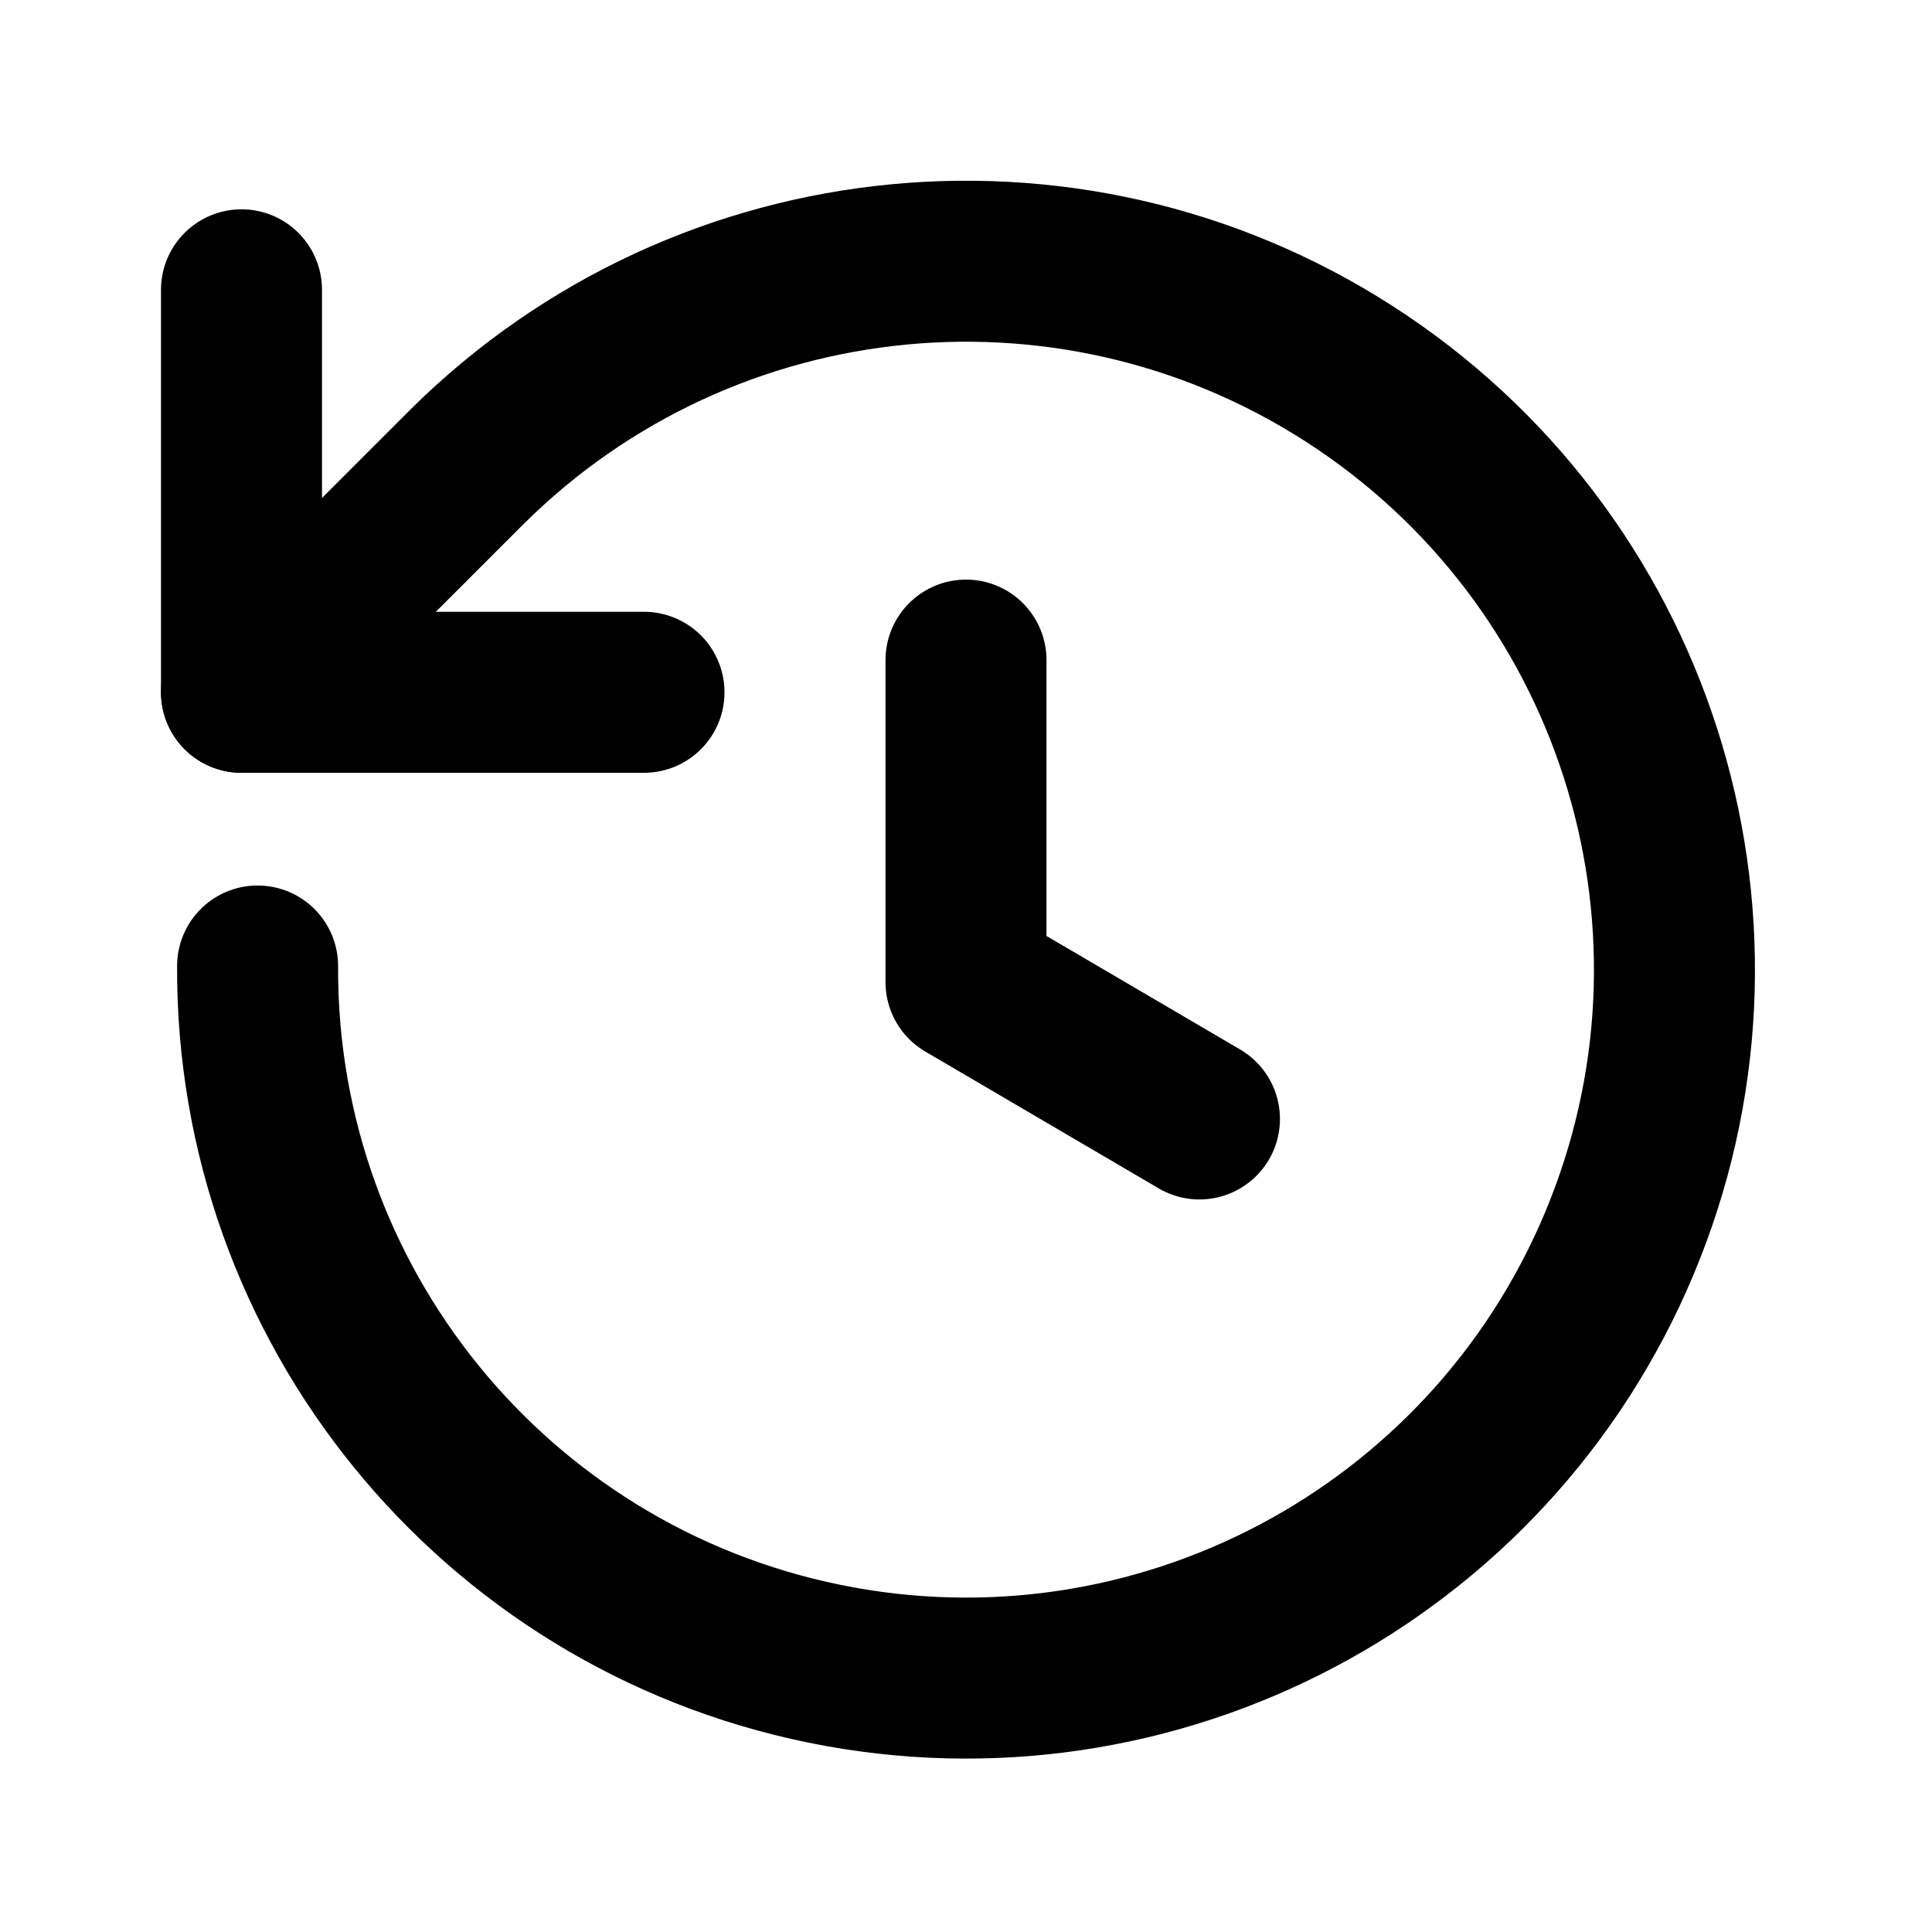
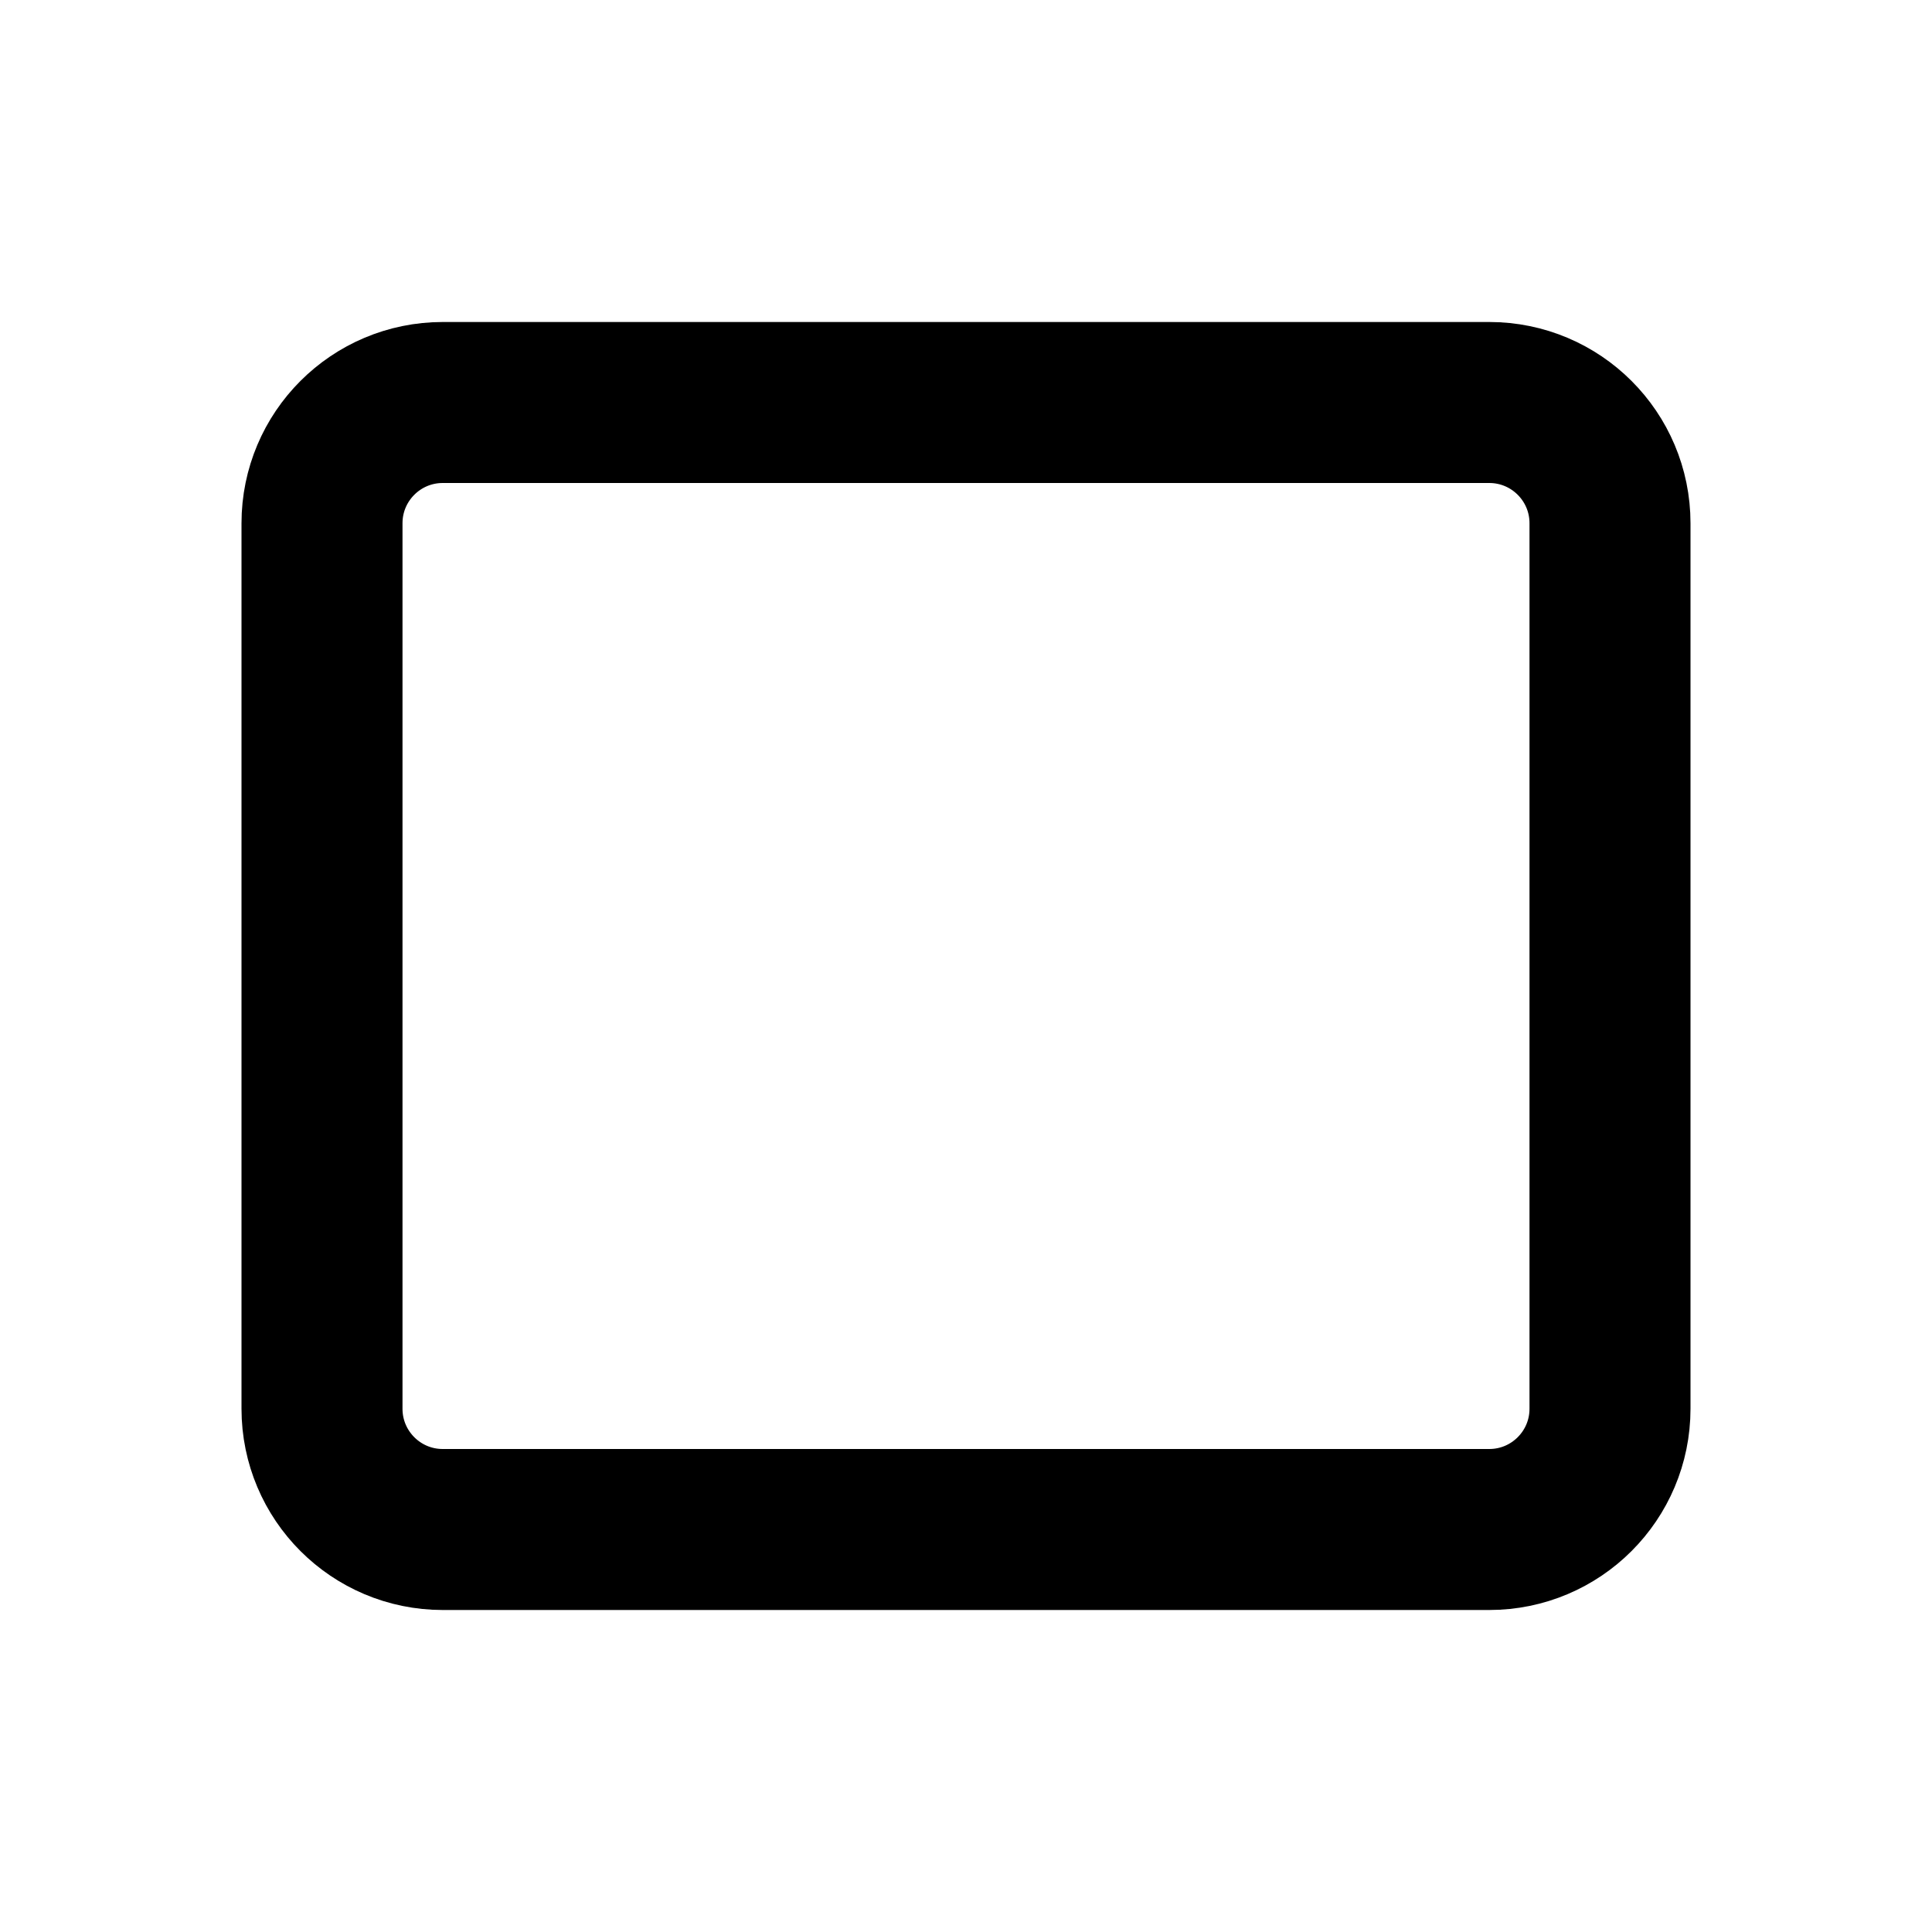
<svg xmlns="http://www.w3.org/2000/svg" viewBox="0 0 24 24" fill="none" stroke="currentColor" stroke-width="2" stroke-linecap="round" stroke-linejoin="round">
-   <path d="M3.2 12a8.8 8.8 0 1 0 2.6-6.2L3 8.6" />
-   <path d="M3 3.6v5h5" />
-   <path d="M12 8.2v4l2.9 1.7" />
+   <rect x="4" y="5" width="16" height="14" rx="1.5" />
</svg>
